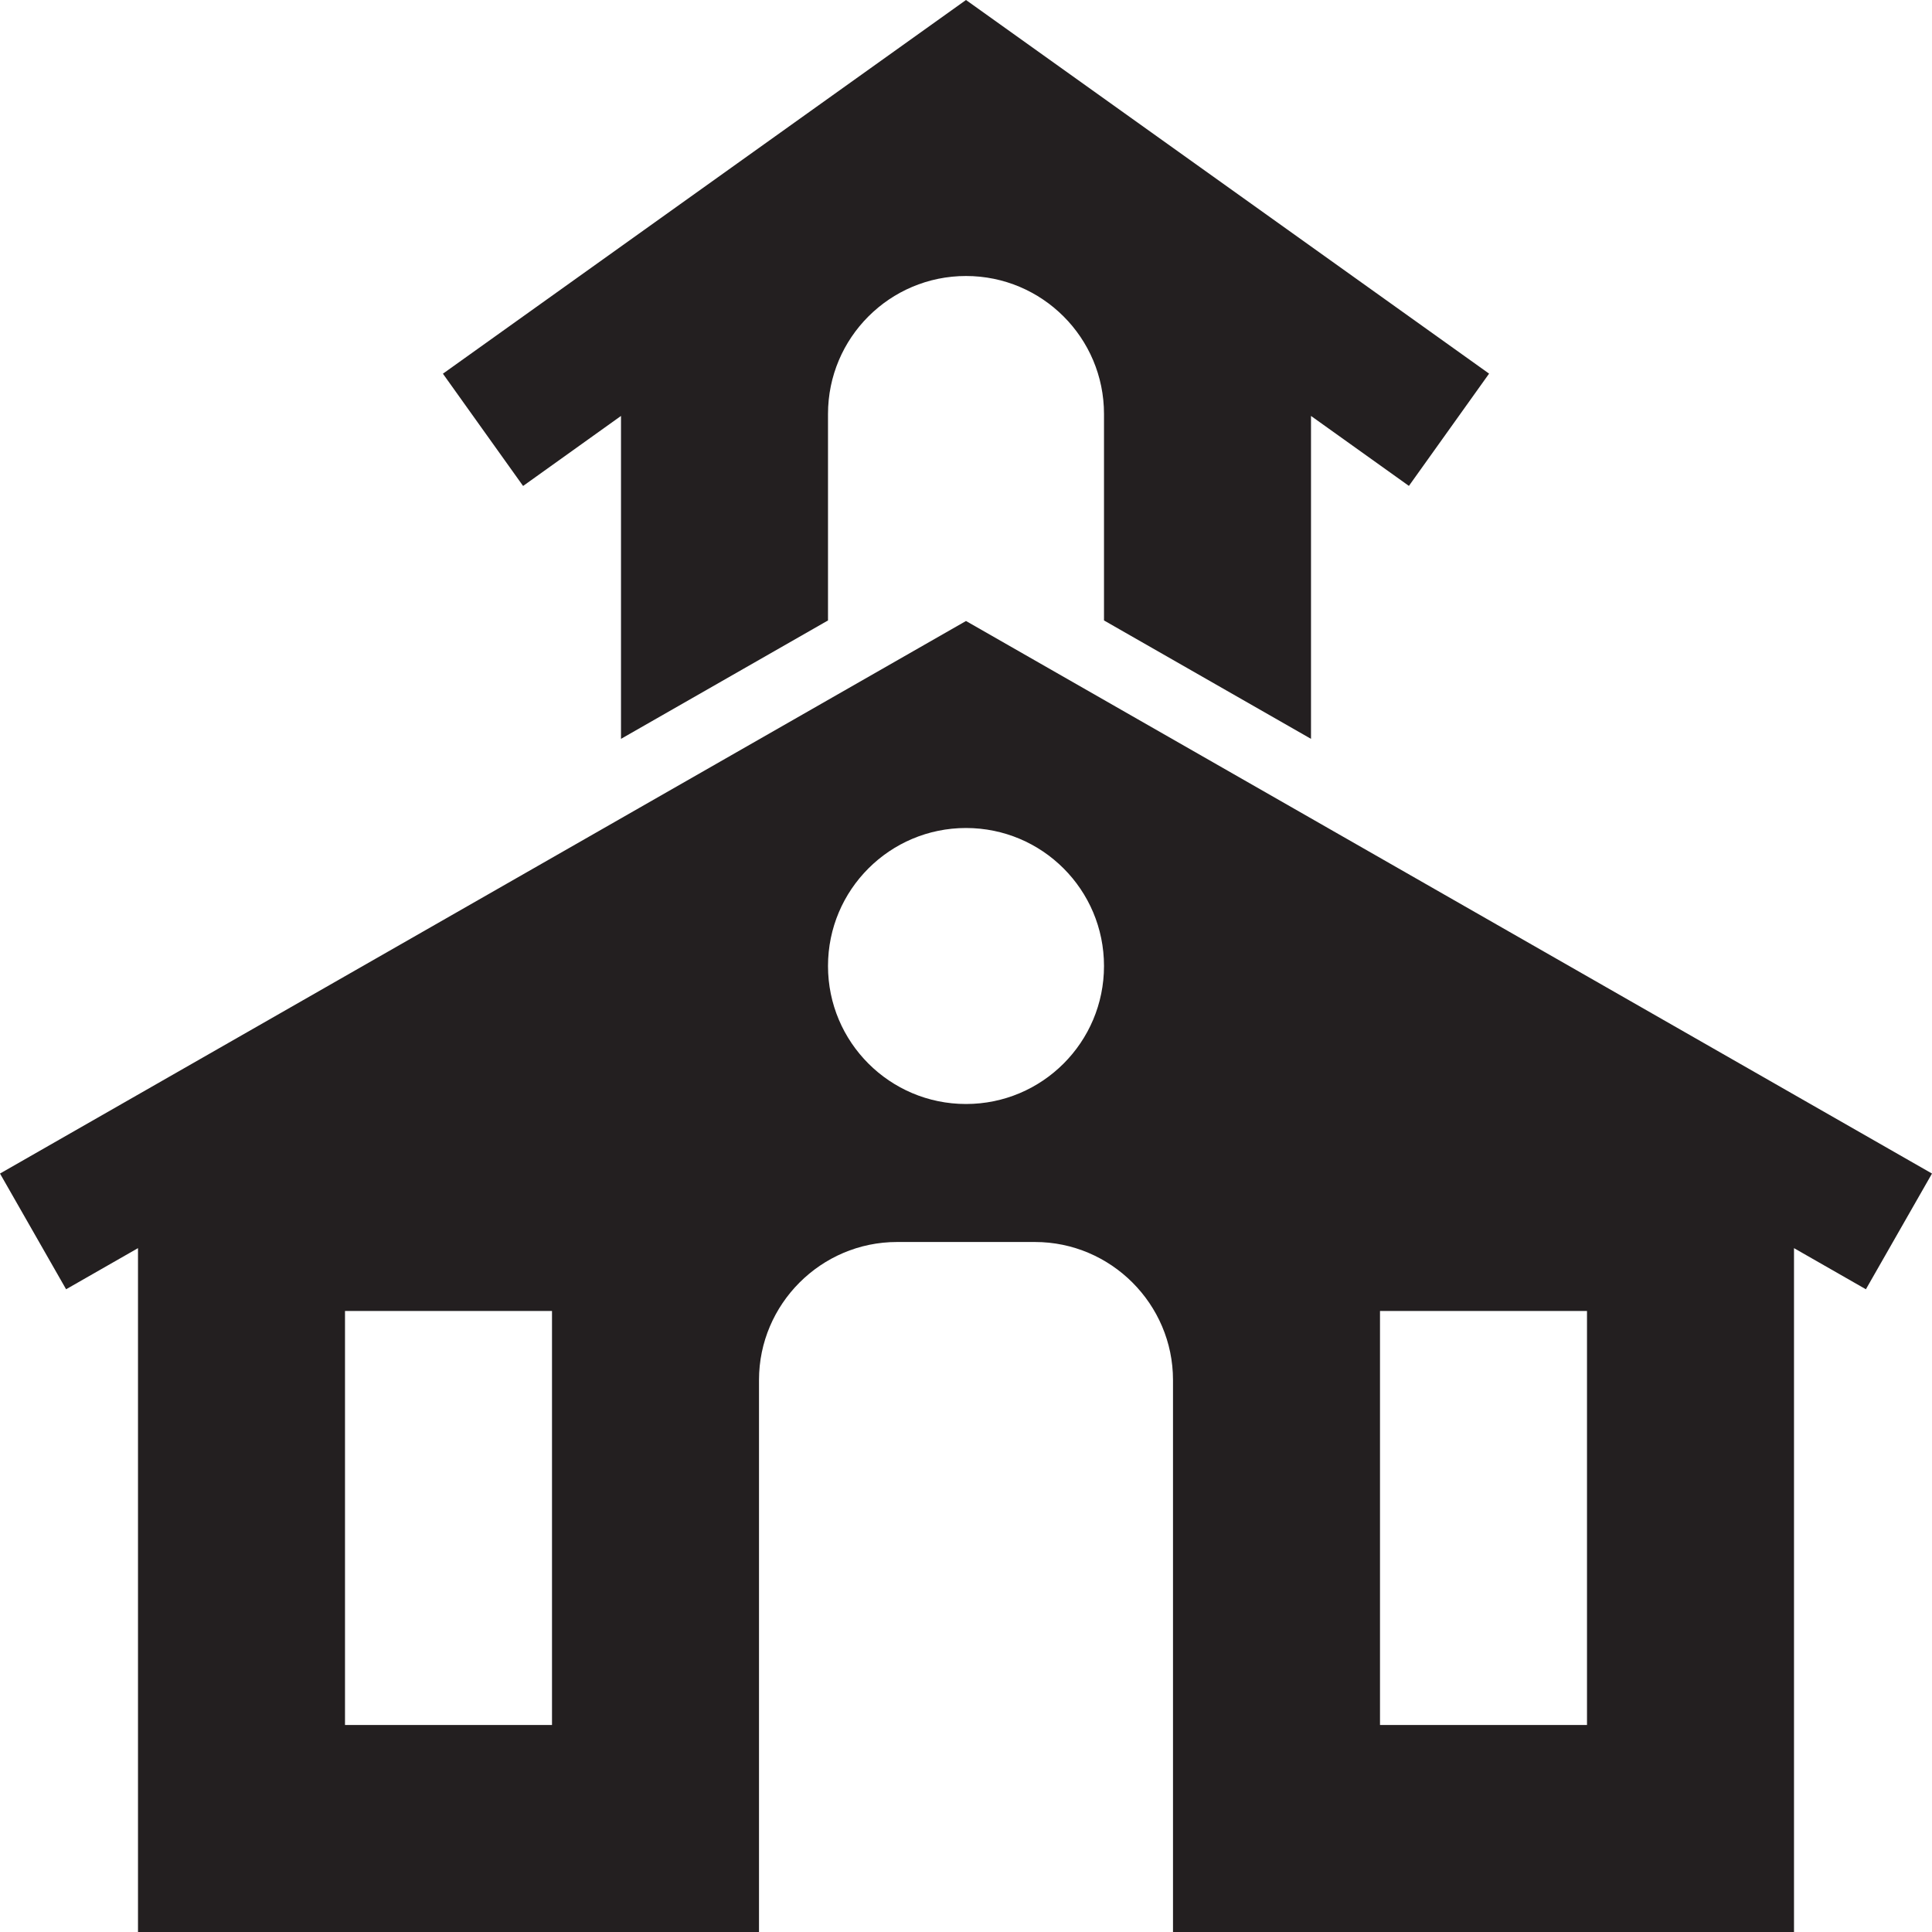
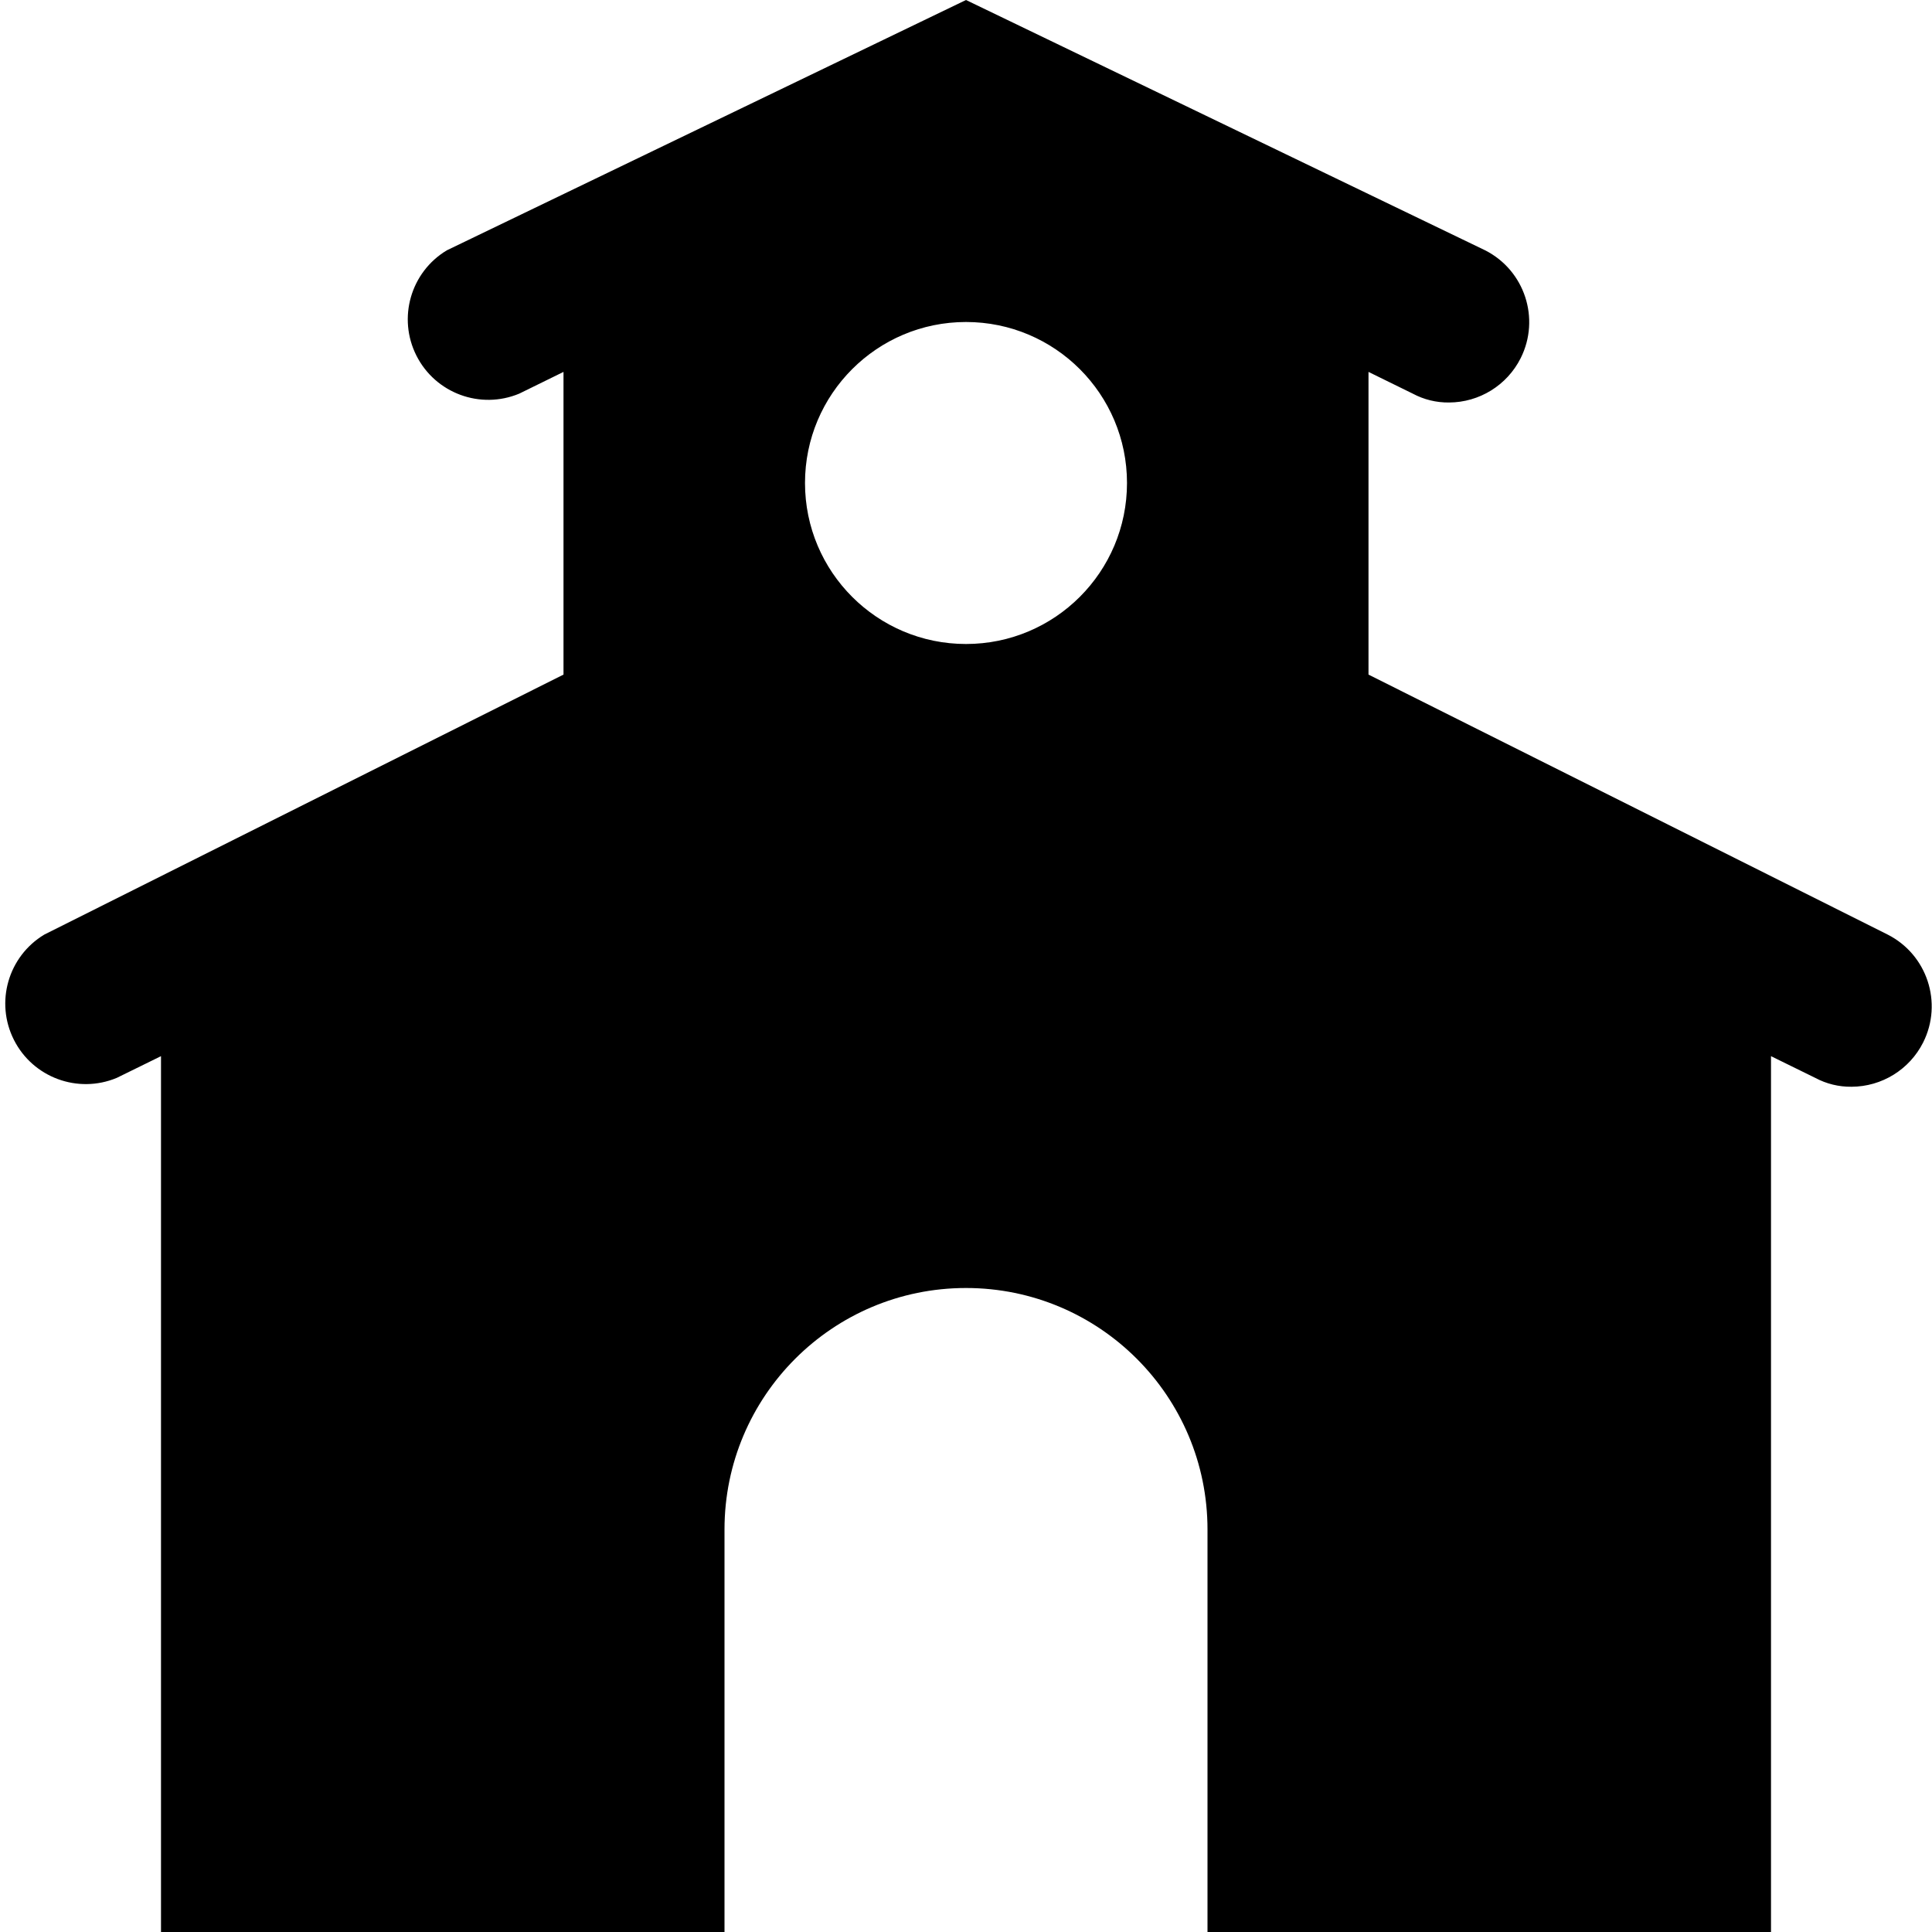
- <svg xmlns="http://www.w3.org/2000/svg" xmlns:xlink="http://www.w3.org/1999/xlink" version="1.1" id="Layer_1" x="0px" y="0px" viewBox="0 0 28 28" enable-background="new 0 0 28 28" xml:space="preserve">
-   <g>
-     <defs>
-       <rect id="SVGID_1_" width="28" height="28" />
-     </defs>
-     <clipPath id="SVGID_2_">
-       <use xlink:href="#SVGID_1_" overflow="visible" />
-     </clipPath>
-     <path clip-path="url(#SVGID_2_)" fill="#231F20" d="M9,6.028v4.68l3-1.716V6c0-1.105,0.896-2,2-2s2,0.895,2,2v2.992l3,1.716     v-4.68l1.419,1.014l1.162-1.627L14,0L6.419,5.416l1.162,1.627L9,6.028z" />
-     <path clip-path="url(#SVGID_2_)" fill="#231F20" d="M14,9L0,17.008l0.958,1.677L2,18.089V28h9v-8c0-1.1,0.9-2,2-2h2     c1.1,0,2,0.9,2,2v8h9v-9.911l1.042,0.596L28,17.008L14,9z M8,25H5v-6h3V25z M14,16c-1.104,0-2-0.895-2-2s0.896-2,2-2     c1.105,0,2,0.895,2,2S15.105,16,14,16 M23,25h-3v-6h3V25z" />
+ <svg xmlns="http://www.w3.org/2000/svg" viewBox="0 0 24 24">
+   <g id="school">
+     <path d="M23.45,11.61,17,8.38V4.62l.55.27A.93.93,0,0,0,18,5a1,1,0,0,0,.89-.55,1,1,0,0,0-.44-1.34L12,0,5.55,3.11a1,1,0,0,0,.9,1.78L7,4.62V8.38L.55,11.61a1,1,0,0,0,.9,1.78L2,13.12V24H9V19a3,3,0,0,1,6,0v5h7V13.12l.55.27a.93.93,0,0,0,.45.11,1,1,0,0,0,.89-.55A1,1,0,0,0,23.45,11.61ZM12,8a2,2,0,1,1,2-2A2,2,0,0,1,12,8Z" />
  </g>
</svg>
